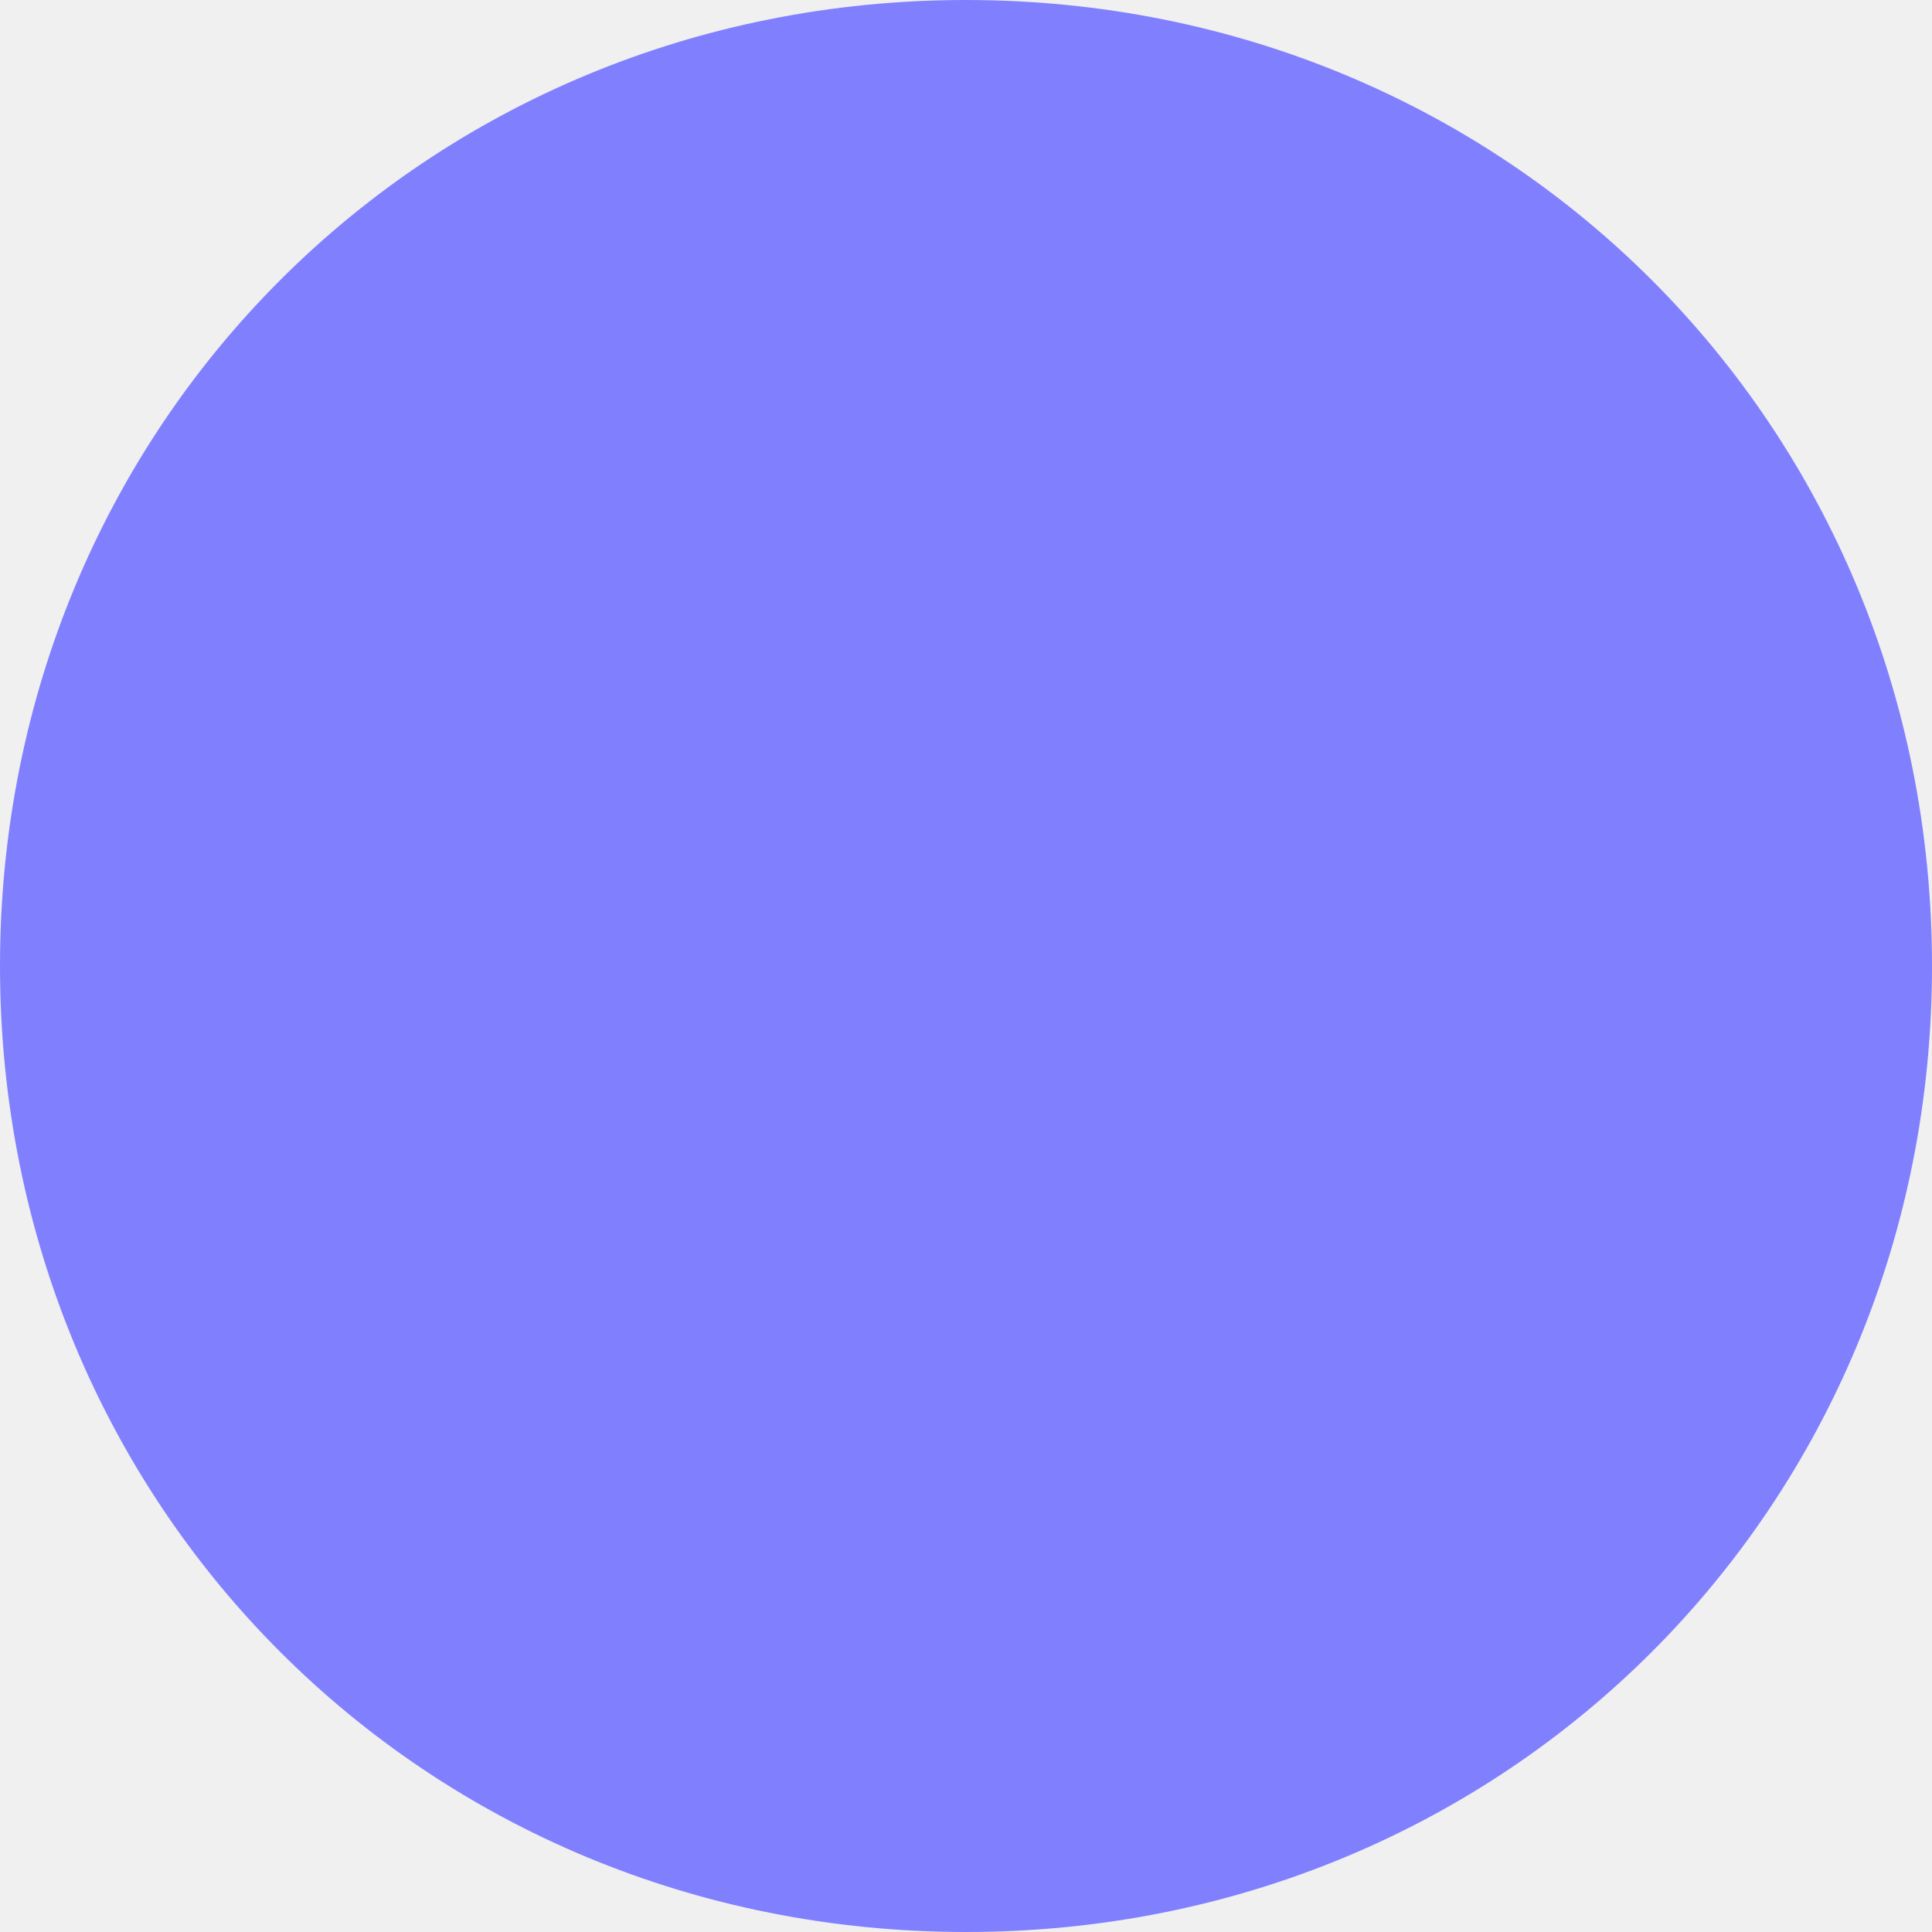
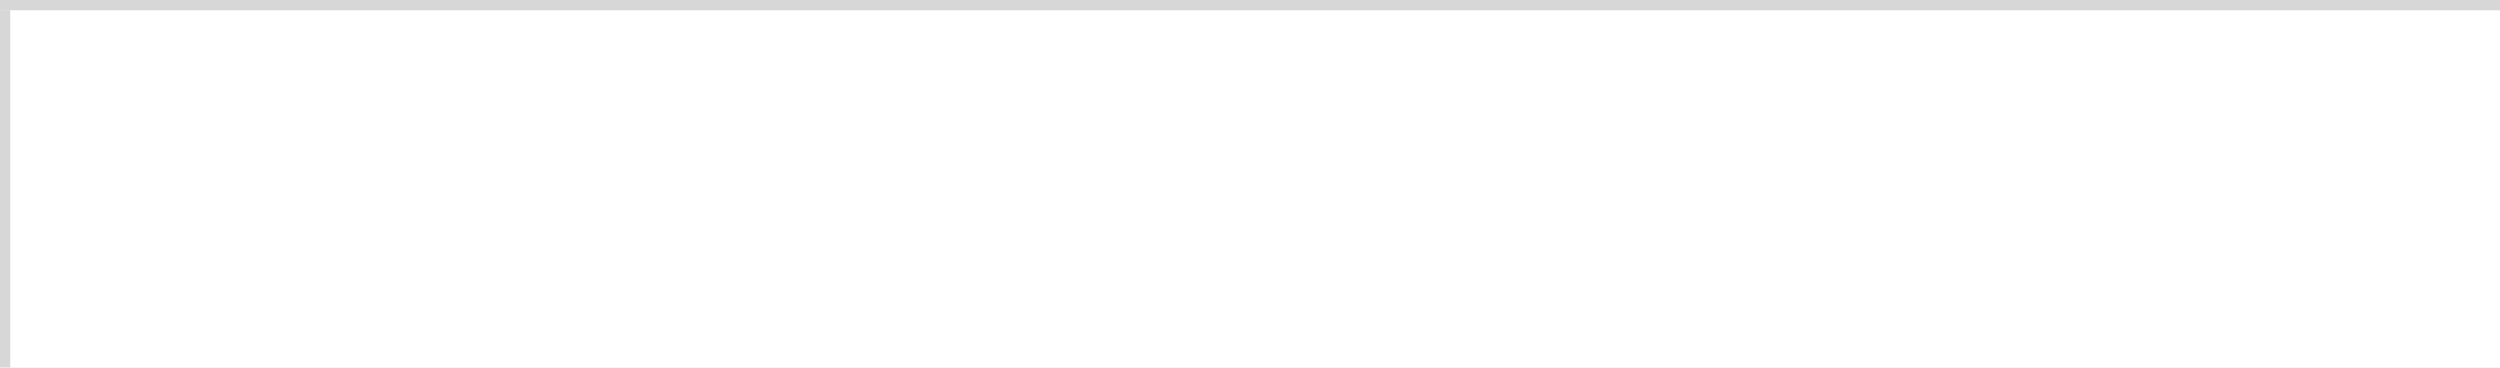
- <svg xmlns="http://www.w3.org/2000/svg" version="1.1" width="10px" height="10px">
-   <defs>
-     <pattern id="BGPattern" patternUnits="userSpaceOnUse" alignment="0 0" imageRepeat="None" />
-     <mask fill="white" id="Clip24">
-       <path d="M 0 5  C 0 2.2  2.2 0  5 0  C 7.8 0  10 2.2  10 5  C 10 7.8  7.8 10  5 10  C 2.2 10  0 7.8  0 5  Z " fill-rule="evenodd" />
-     </mask>
-   </defs>
-   <g transform="matrix(1 0 0 1 -640 -445 )">
-     <path d="M 0 5  C 0 2.2  2.2 0  5 0  C 7.8 0  10 2.2  10 5  C 10 7.8  7.8 10  5 10  C 2.2 10  0 7.8  0 5  Z " fill-rule="nonzero" fill="rgba(128, 128, 255, 1)" stroke="none" transform="matrix(1 0 0 1 640 445 )" class="fill" />
-     <path d="M 0 5  C 0 2.2  2.2 0  5 0  C 7.8 0  10 2.2  10 5  C 10 7.8  7.8 10  5 10  C 2.2 10  0 7.8  0 5  Z " stroke-width="0" stroke-dasharray="0" stroke="rgba(121, 121, 121, 1)" fill="none" transform="matrix(1 0 0 1 640 445 )" class="stroke" mask="url(#Clip24)" />
-   </g>
+ <svg xmlns="http://www.w3.org/2000/svg" version="1.1" width="245px" height="36px" viewBox="829 36 245 36">
+   <path d="M 1 1  L 245 1  L 245 36  L 1 36  L 1 1  Z " fill-rule="nonzero" fill="rgba(255, 255, 255, 1)" stroke="none" transform="matrix(1 0 0 1 829 36 )" class="fill" />
+   <path d="M 0.5 1  L 0.5 36  " stroke-width="1" stroke-dasharray="0" stroke="rgba(215, 215, 215, 1)" fill="none" transform="matrix(1 0 0 1 829 36 )" class="stroke" />
+   <path d="M 0 0.5  L 245 0.5  " stroke-width="1" stroke-dasharray="0" stroke="rgba(215, 215, 215, 1)" fill="none" transform="matrix(1 0 0 1 829 36 )" class="stroke" />
</svg>
